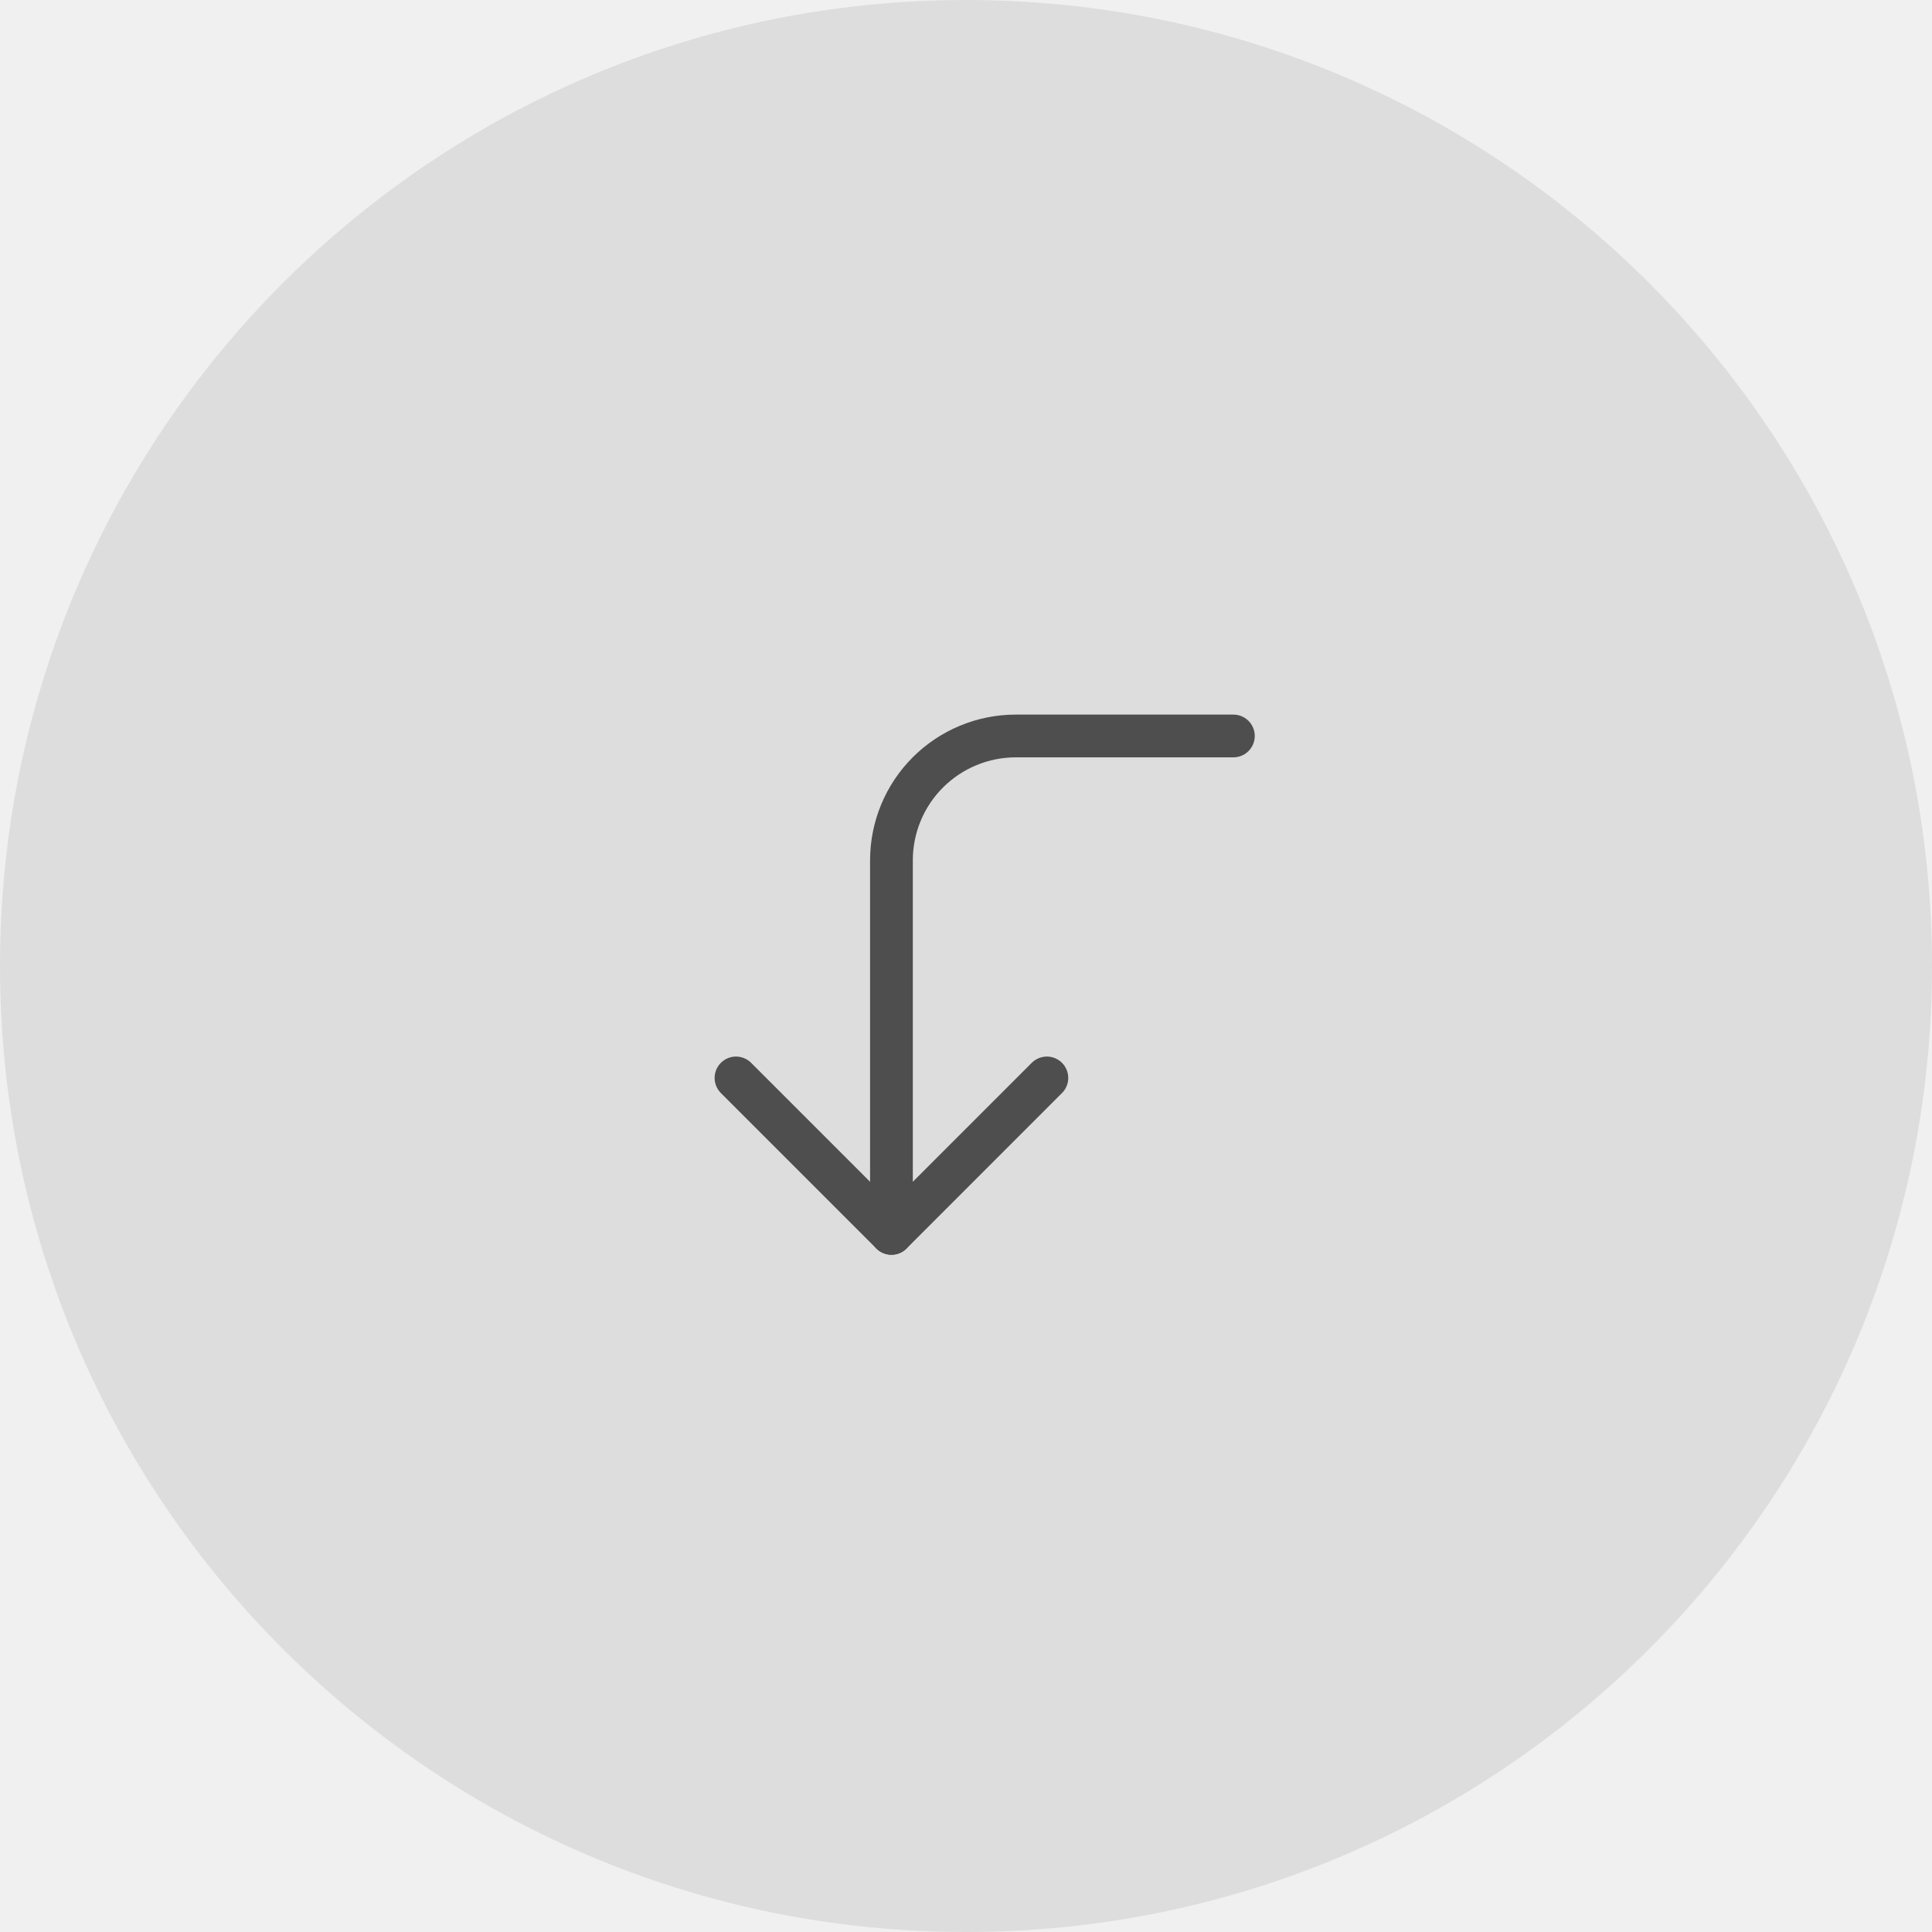
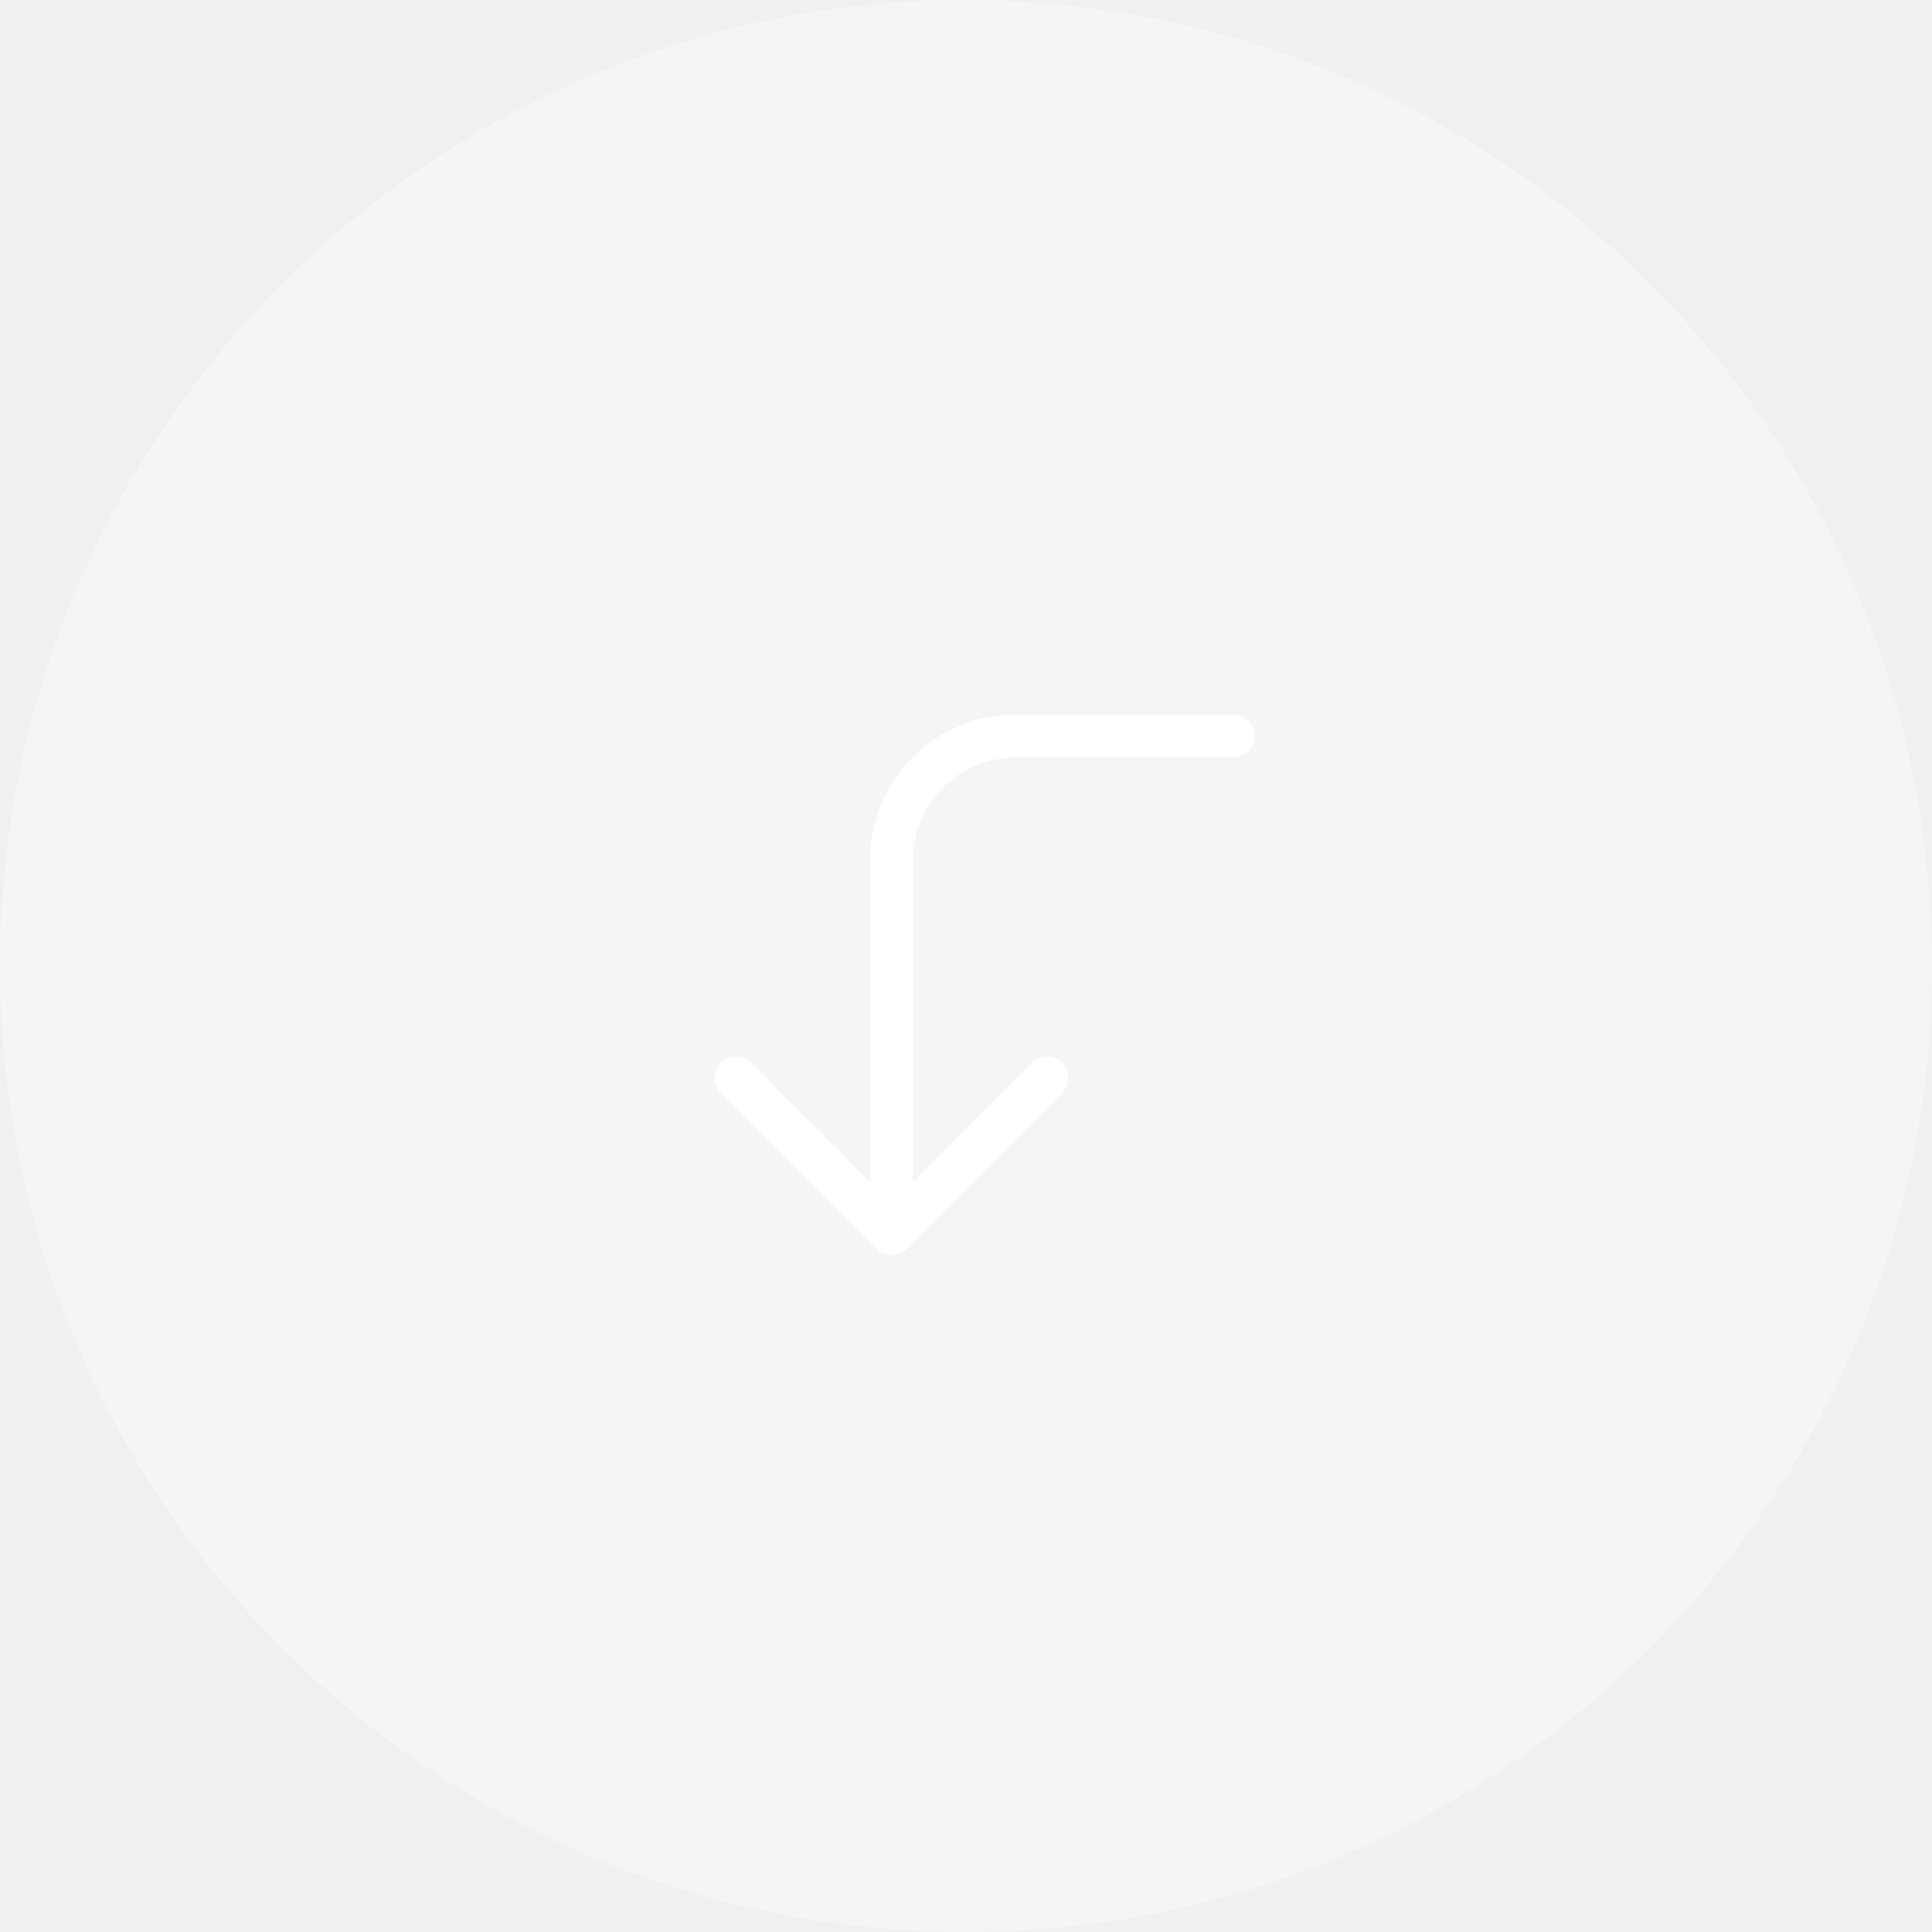
<svg xmlns="http://www.w3.org/2000/svg" width="63" height="63" viewBox="0 0 63 63" fill="none">
-   <circle cx="31.5" cy="31.5" r="31.5" fill="#B8B8B8" fill-opacity="0.33" />
-   <path d="M34.137 35.15L29.069 40.219L24 35.15" stroke="#4E4E4E" stroke-width="1.394" stroke-linecap="round" stroke-linejoin="round" />
-   <path d="M40.219 23.999L33.123 23.999C32.048 23.999 31.017 24.427 30.256 25.187C29.496 25.947 29.069 26.979 29.069 28.054L29.069 40.219" stroke="#4E4E4E" stroke-width="1.394" stroke-linecap="round" stroke-linejoin="round" />
+   <circle cx="31.5" cy="31.5" r="31.5" fill="#fff" fill-opacity="0.33" />
+   <path d="M34.137 35.15L29.069 40.219L24 35.15" stroke="#fff" stroke-width="1.394" stroke-linecap="round" stroke-linejoin="round" />
+   <path d="M40.219 23.999L33.123 23.999C32.048 23.999 31.017 24.427 30.256 25.187C29.496 25.947 29.069 26.979 29.069 28.054L29.069 40.219" stroke="#fff" stroke-width="1.394" stroke-linecap="round" stroke-linejoin="round" />
</svg>
